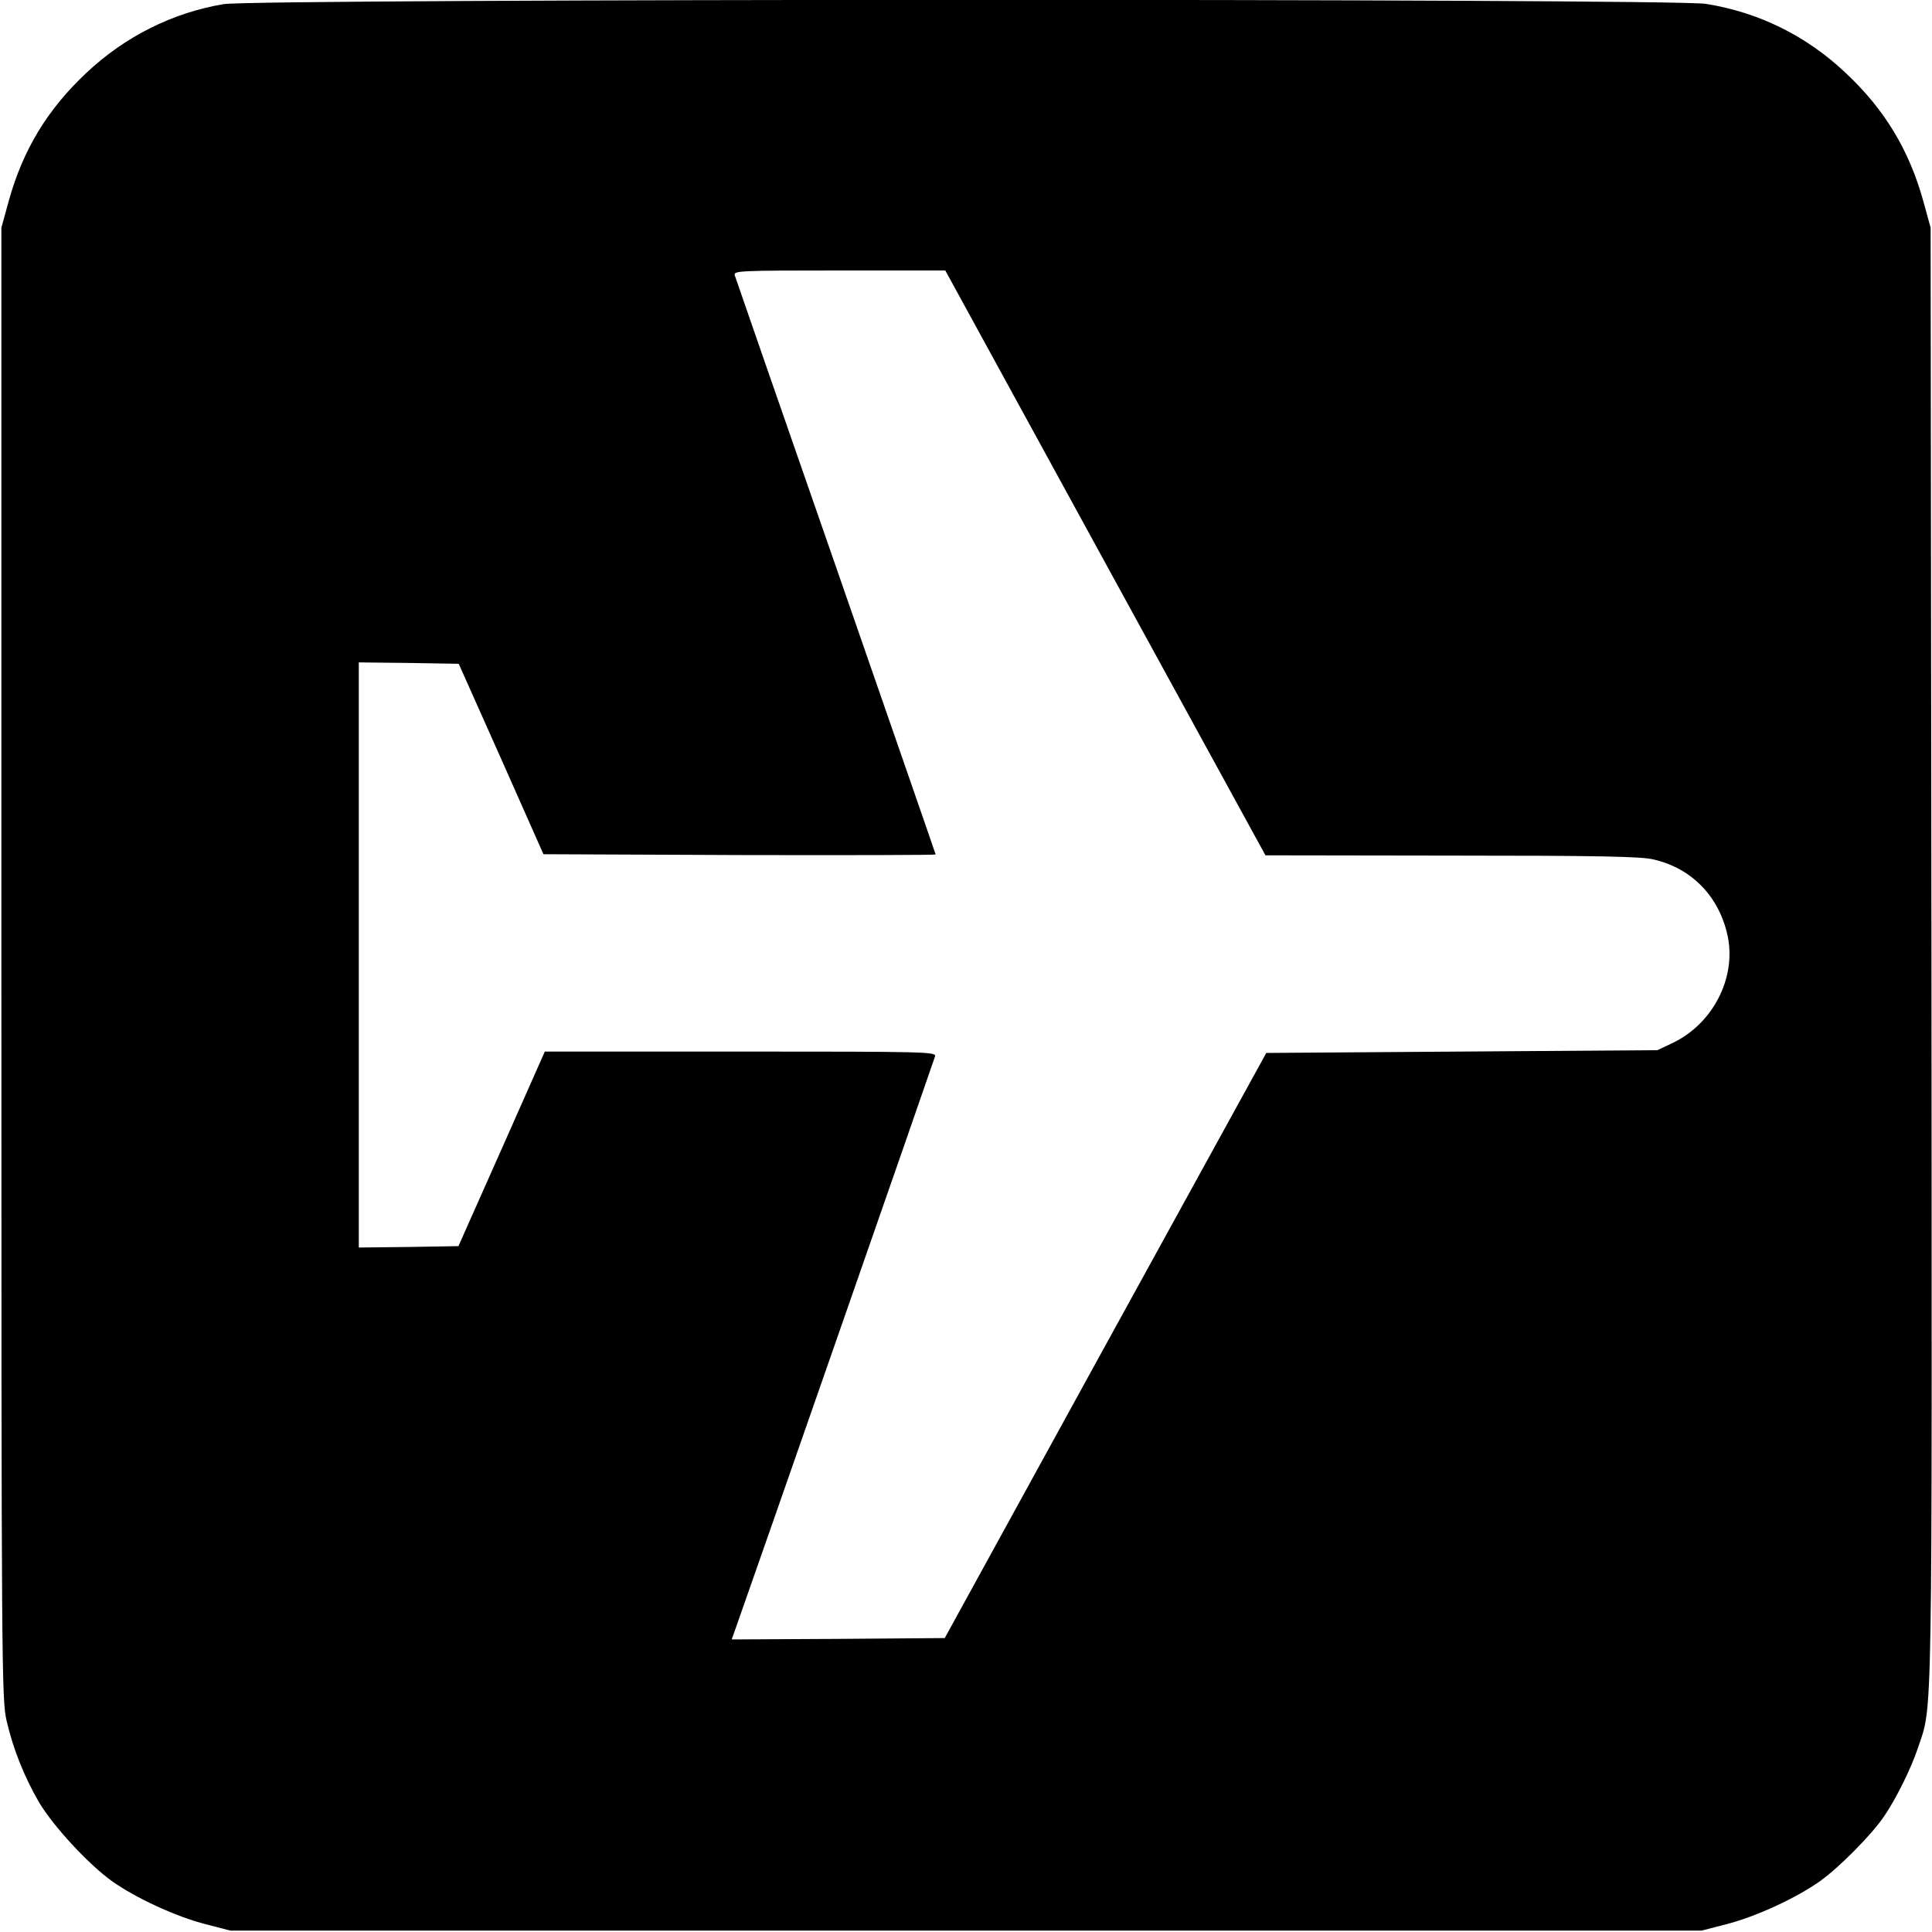
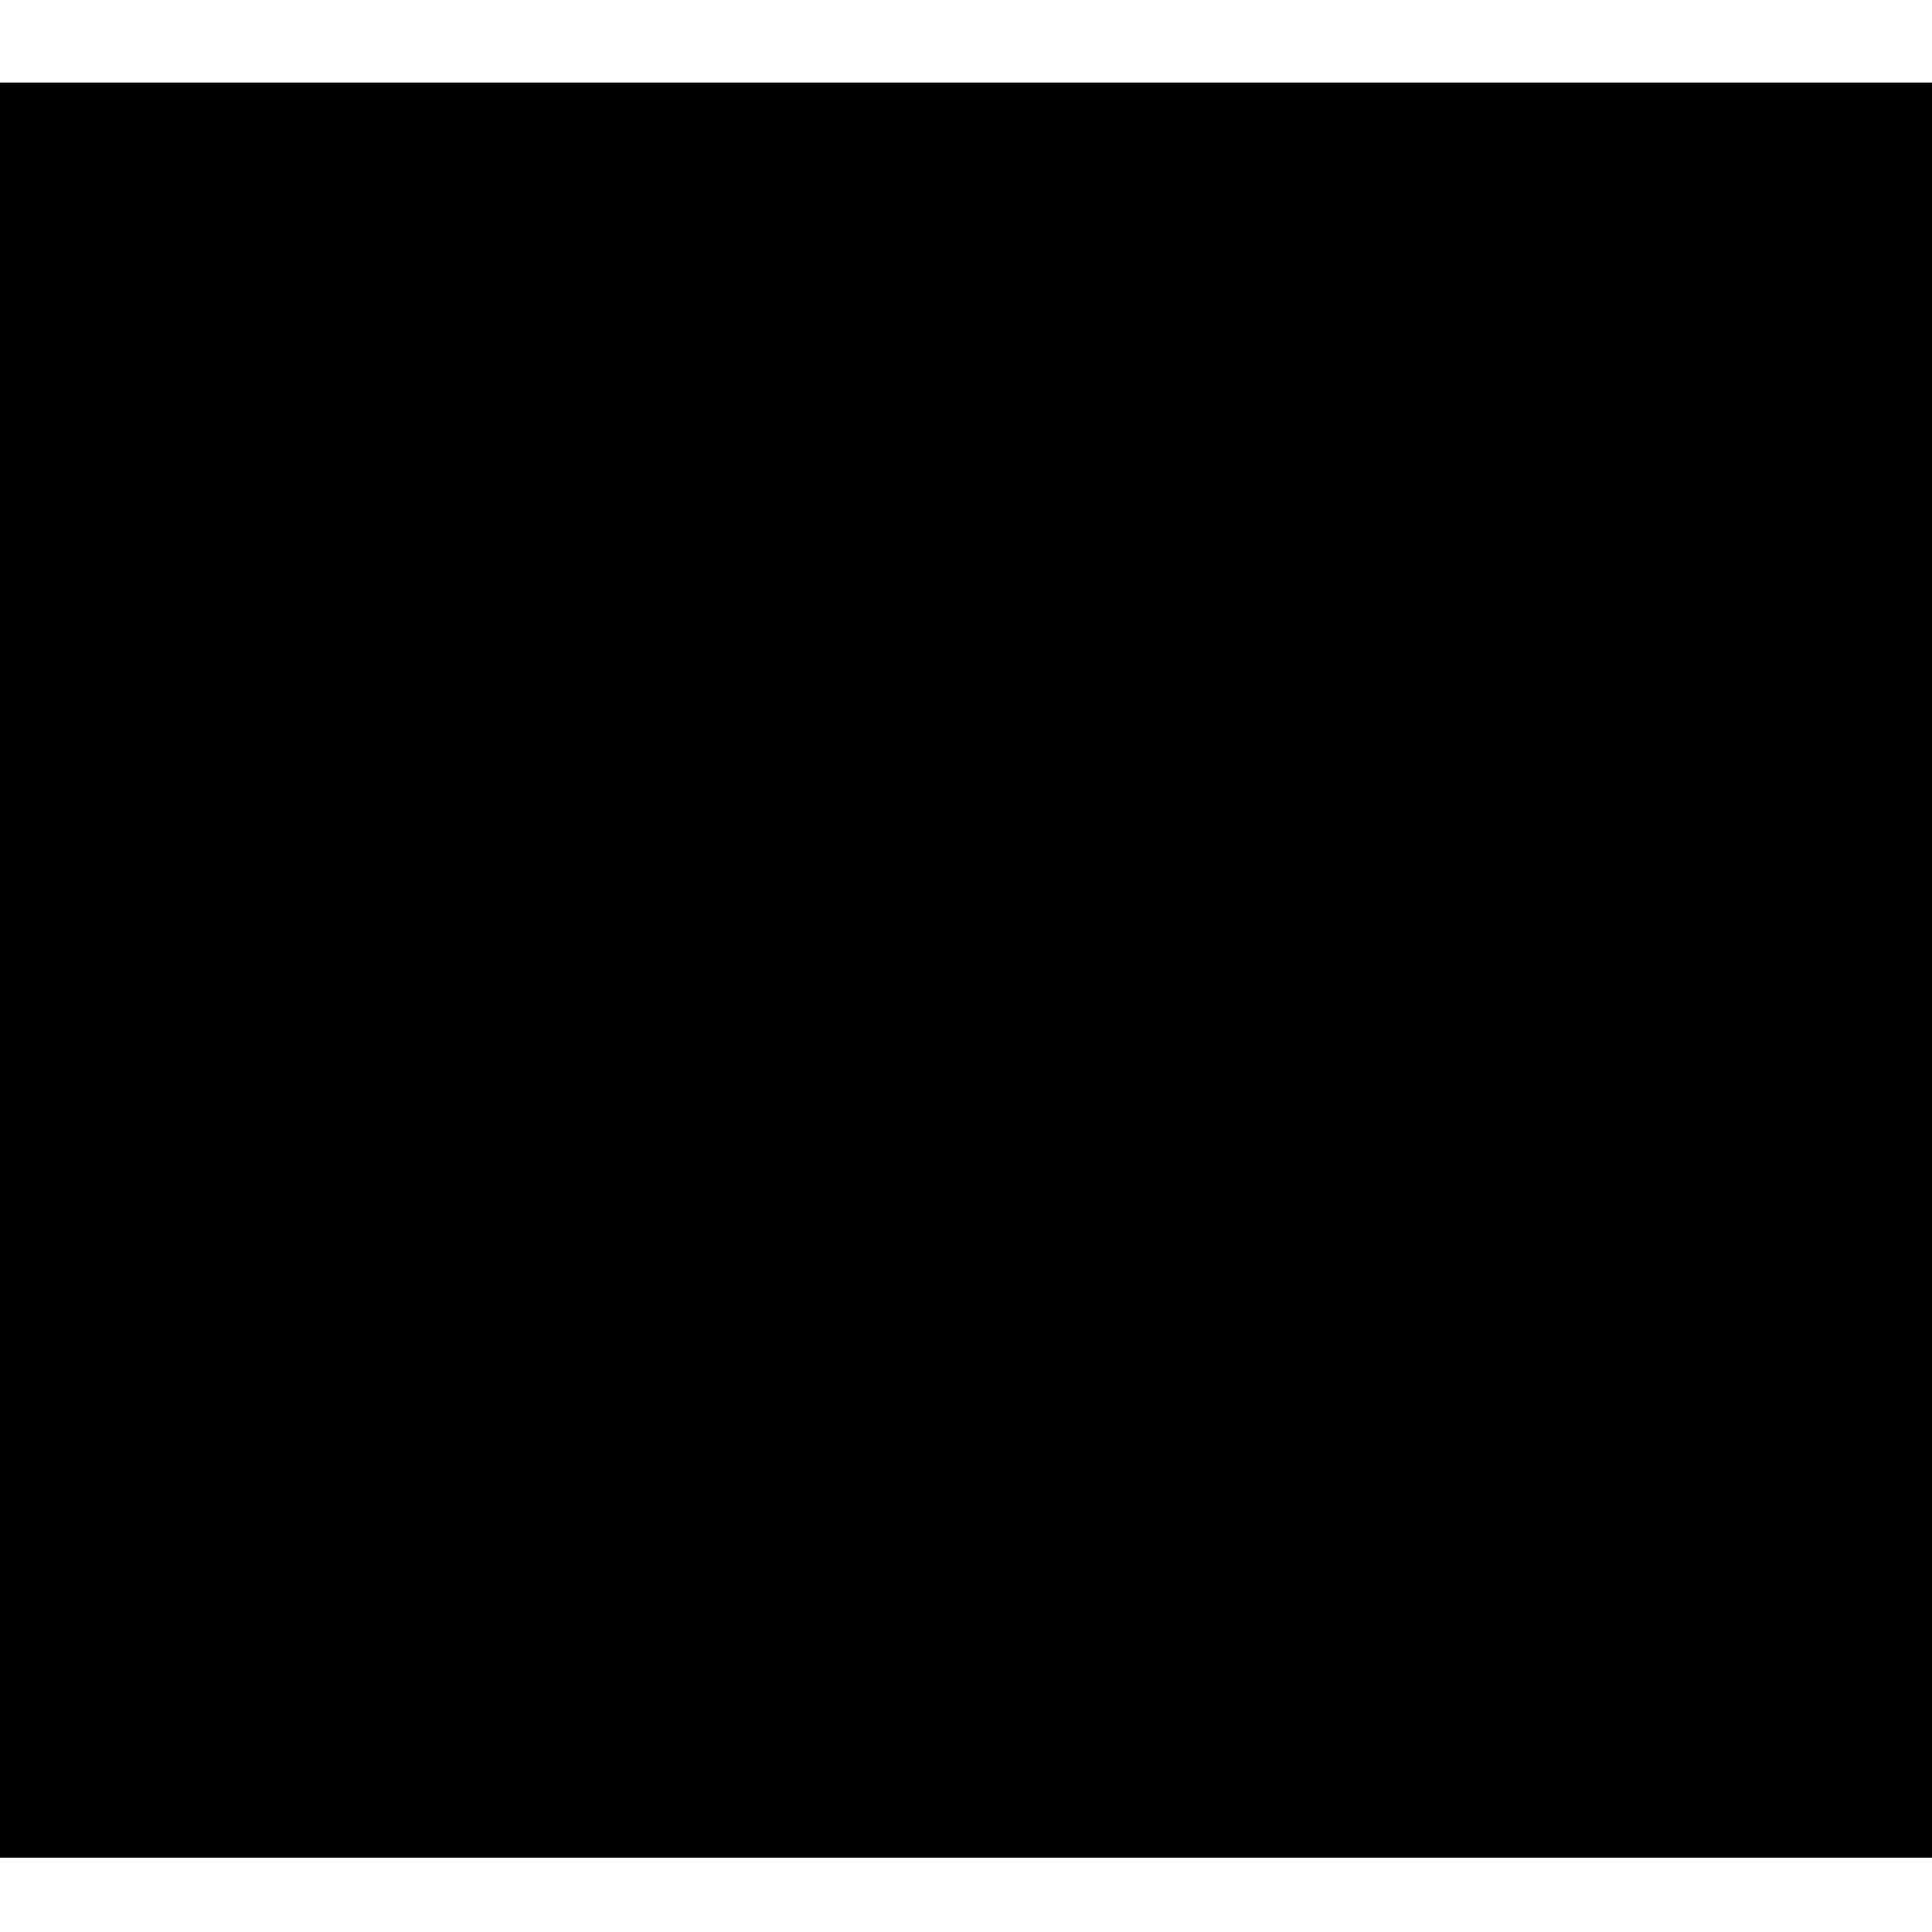
- <svg xmlns="http://www.w3.org/2000/svg" version="1.0" width="700pt" height="700pt" viewBox="0 0 700 700" preserveAspectRatio="xMidYMid meet">
-   <g transform="translate(0,700) scale(0.1,-0.1)" fill="#000000" stroke="none">
-     <path d="M810 6985 c-185 -31 -358 -118 -497 -249 -142 -133 -230 -280 -281 -463 l-27 -98 0 -2665 c0 -2567 1 -2668 19 -2745 24 -104 65 -205 118 -296 52 -87 179 -224 264 -285 86 -61 233 -129 340 -156 l89 -23 2665 0 2665 0 89 23 c107 27 254 95 340 156 70 50 188 169 233 236 43 63 98 174 122 247 54 160 51 23 49 2873 l-3 2635 -27 98 c-51 183 -139 330 -281 463 -142 134 -313 219 -506 250 -121 20 -5254 19 -5371 -1z m3195 -2025 l580 -1059 675 -1 c525 0 688 -3 731 -14 140 -32 239 -136 269 -279 31 -152 -55 -317 -200 -386 l-55 -26 -709 -5 -708 -5 -583 -1060 -582 -1060 -386 -3 -386 -2 15 42 c49 137 718 2056 722 2071 4 16 -34 17 -705 17 l-709 0 -156 -352 -157 -353 -180 -3 -181 -2 0 1060 0 1060 181 -2 181 -3 154 -345 153 -345 710 -3 c391 -1 711 0 711 2 0 2 -163 471 -361 1042 -199 572 -364 1047 -367 1057 -4 16 19 17 379 17 l384 0 580 -1060z" />
+ <svg xmlns="http://www.w3.org/2000/svg" version="1.0" width="234pt" height="234pt" viewBox="0 0 234 234" preserveAspectRatio="xMidYMid meet">
+   <g transform="translate(0,234) scale(0.1,-0.1)" fill="#000000" stroke="none">
+     <path d="M0 1165 l0 -1075 1170 0 1170 0 0 1075 0 1075 -1170 0 -1170 0 0 -1075z" />
  </g>
</svg>
